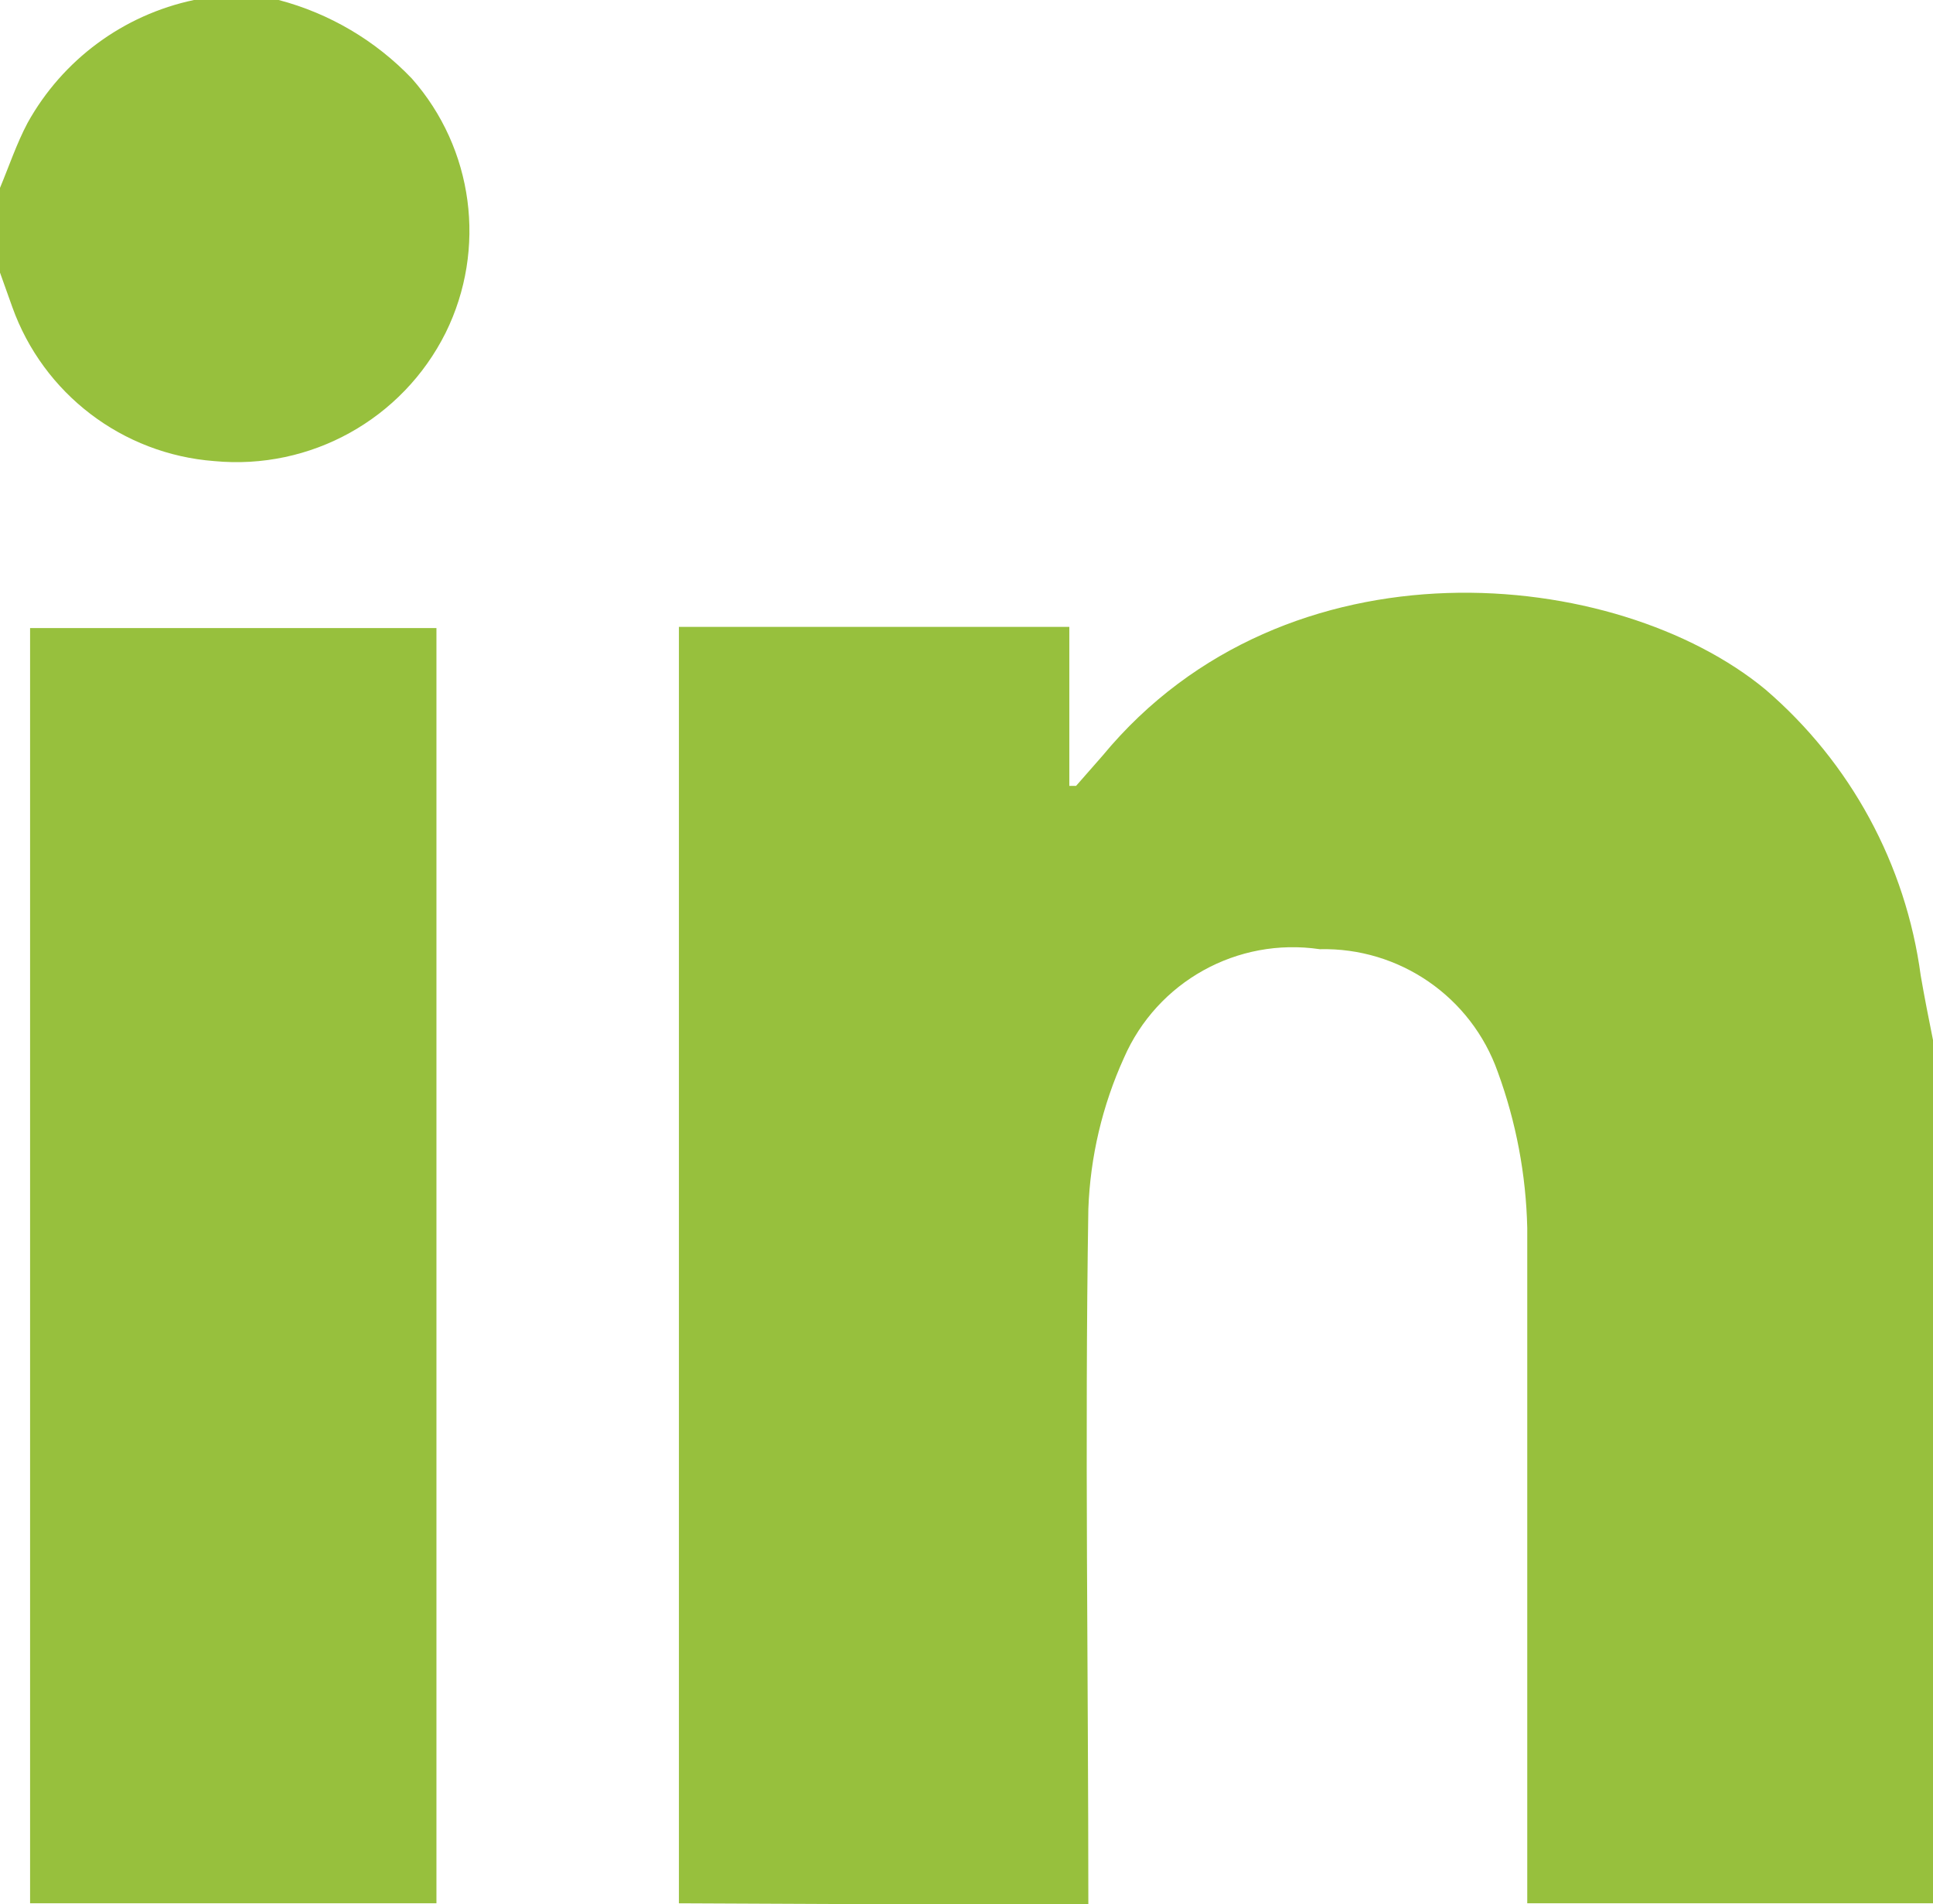
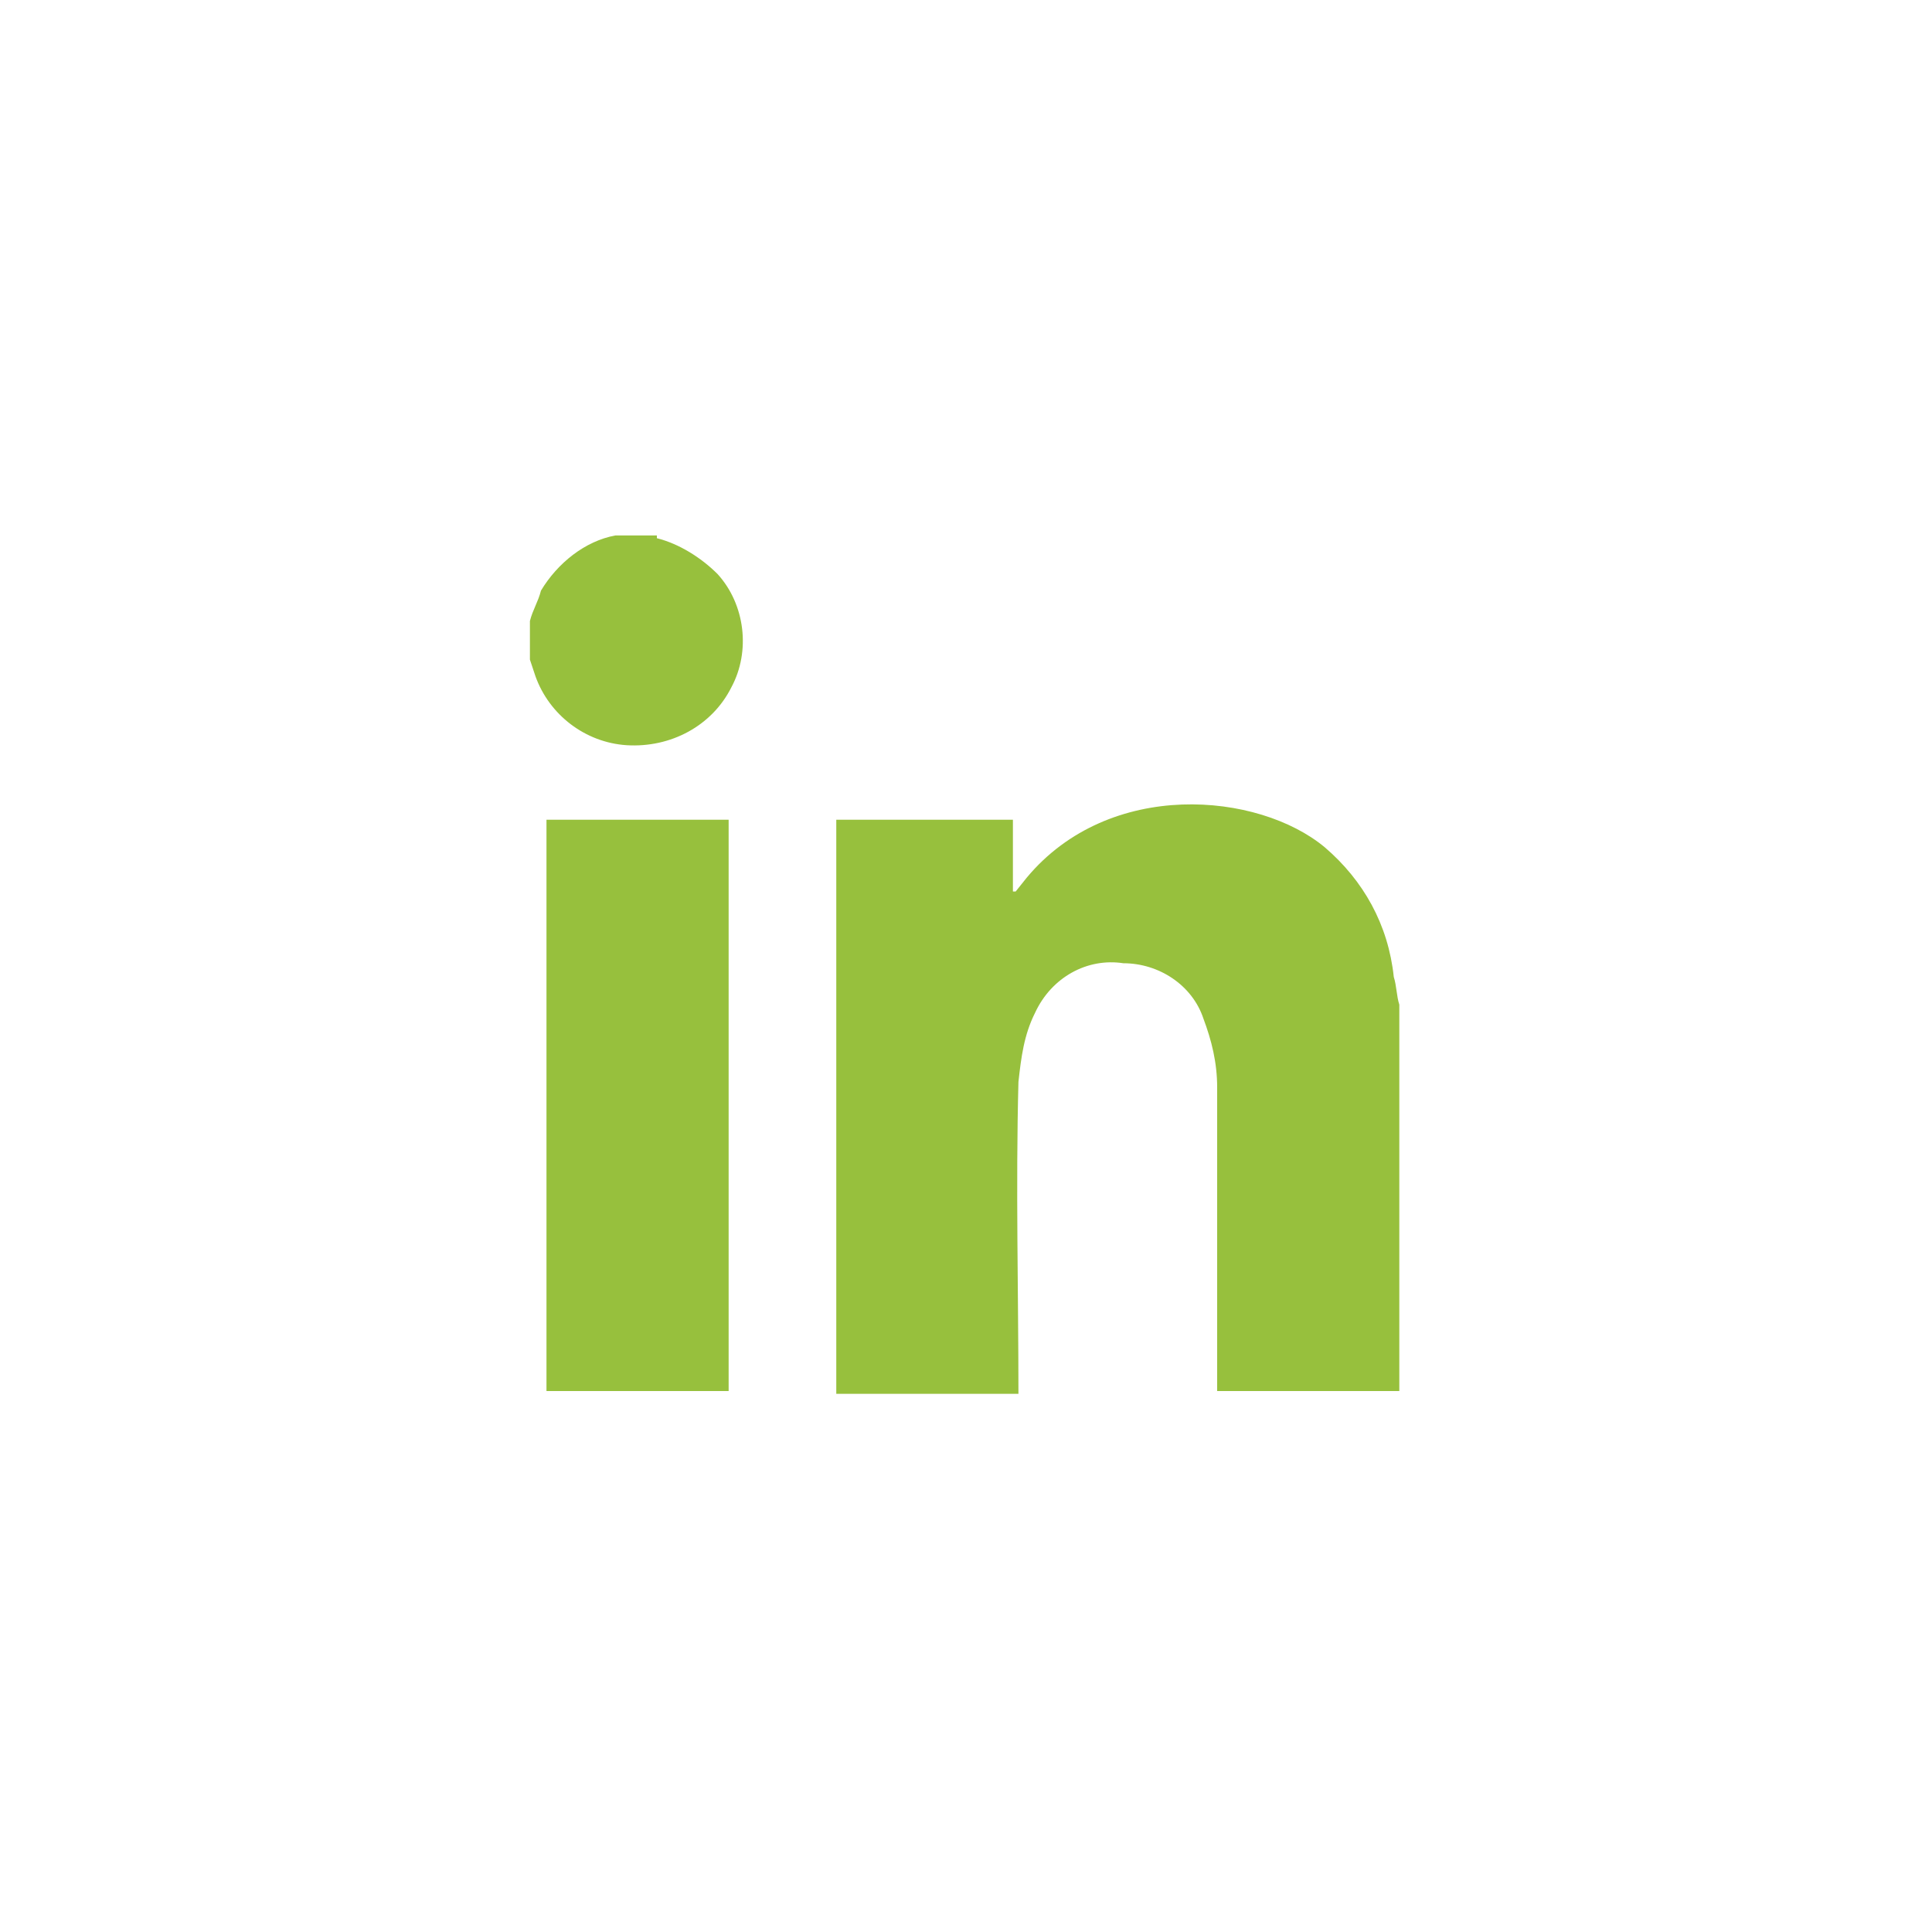
- <svg xmlns="http://www.w3.org/2000/svg" viewBox="0 0 31.49 31">
-   <defs>
-     <style>.a{fill:#97c03d;}</style>
-   </defs>
-   <path class="a" d="M11.06,31V10.21h6.36V12.8l.11,0,.43-.49c3-3.63,8.38-3.08,10.8-1.08a7.44,7.44,0,0,1,2.53,4.66c.06.35.13.7.2,1.05V31H24.88c0-3.68,0-7.36,0-11a7.9,7.9,0,0,0-.48-2.54,3,3,0,0,0-2.9-2,3,3,0,0,0-3.19,1.77,6.53,6.53,0,0,0-.58,2.46c-.06,3.78,0,7.56,0,11.34Z" />
-   <path class="a" d="M.49,31c0-.21,0-.42,0-.63q0-9.74,0-19.48c0-.21,0-.42,0-.66H7.11V31Z" />
-   <path class="a" d="M4.54,0A4.63,4.63,0,0,1,6.71,1.28a3.75,3.75,0,0,1,.55,4.14A3.81,3.81,0,0,1,3.49,7.51,3.8,3.8,0,0,1,.2,5L0,4.44V3.06C.15,2.7.27,2.34.45,2A4.06,4.06,0,0,1,3.16,0Z" />
+ <svg xmlns="http://www.w3.org/2000/svg" version="1.1" id="Capa_1" x="0px" y="0px" viewBox="0 0 70 70" style="enable-background:new 0 0 70 70;" xml:space="preserve">
+   <style type="text/css">
+ 	.st0{fill:#97C03D;}
+ </style>
+   <g>
+     <path class="st0" d="M30.3,50.5V29.7h6.4v2.6h0.1l0.4-0.5c3-3.6,8.4-3.1,10.8-1.1c1.4,1.2,2.3,2.8,2.5,4.7c0.1,0.3,0.1,0.7,0.2,1   v14h-6.6c0-3.7,0-7.4,0-11c0-0.9-0.2-1.7-0.5-2.5c-0.4-1.2-1.6-2-2.9-2c-1.3-0.2-2.6,0.5-3.2,1.8c-0.4,0.8-0.5,1.6-0.6,2.5   c-0.1,3.8,0,7.6,0,11.3L30.3,50.5z" />
+     <path class="st0" d="M19.8,50.5c0-0.2,0-0.4,0-0.6c0-6.5,0-13,0-19.5c0-0.2,0-0.4,0-0.7h6.6v20.7H19.8z" />
+     <path class="st0" d="M23.8,19.5c0.8,0.2,1.6,0.7,2.2,1.3c1,1.1,1.2,2.8,0.5,4.1c-0.7,1.4-2.2,2.2-3.8,2.1c-1.5-0.1-2.8-1.1-3.3-2.5   l-0.2-0.6v-1.4c0.1-0.4,0.3-0.7,0.4-1.1c0.6-1,1.6-1.8,2.7-2H23.8z" />
+   </g>
</svg>
